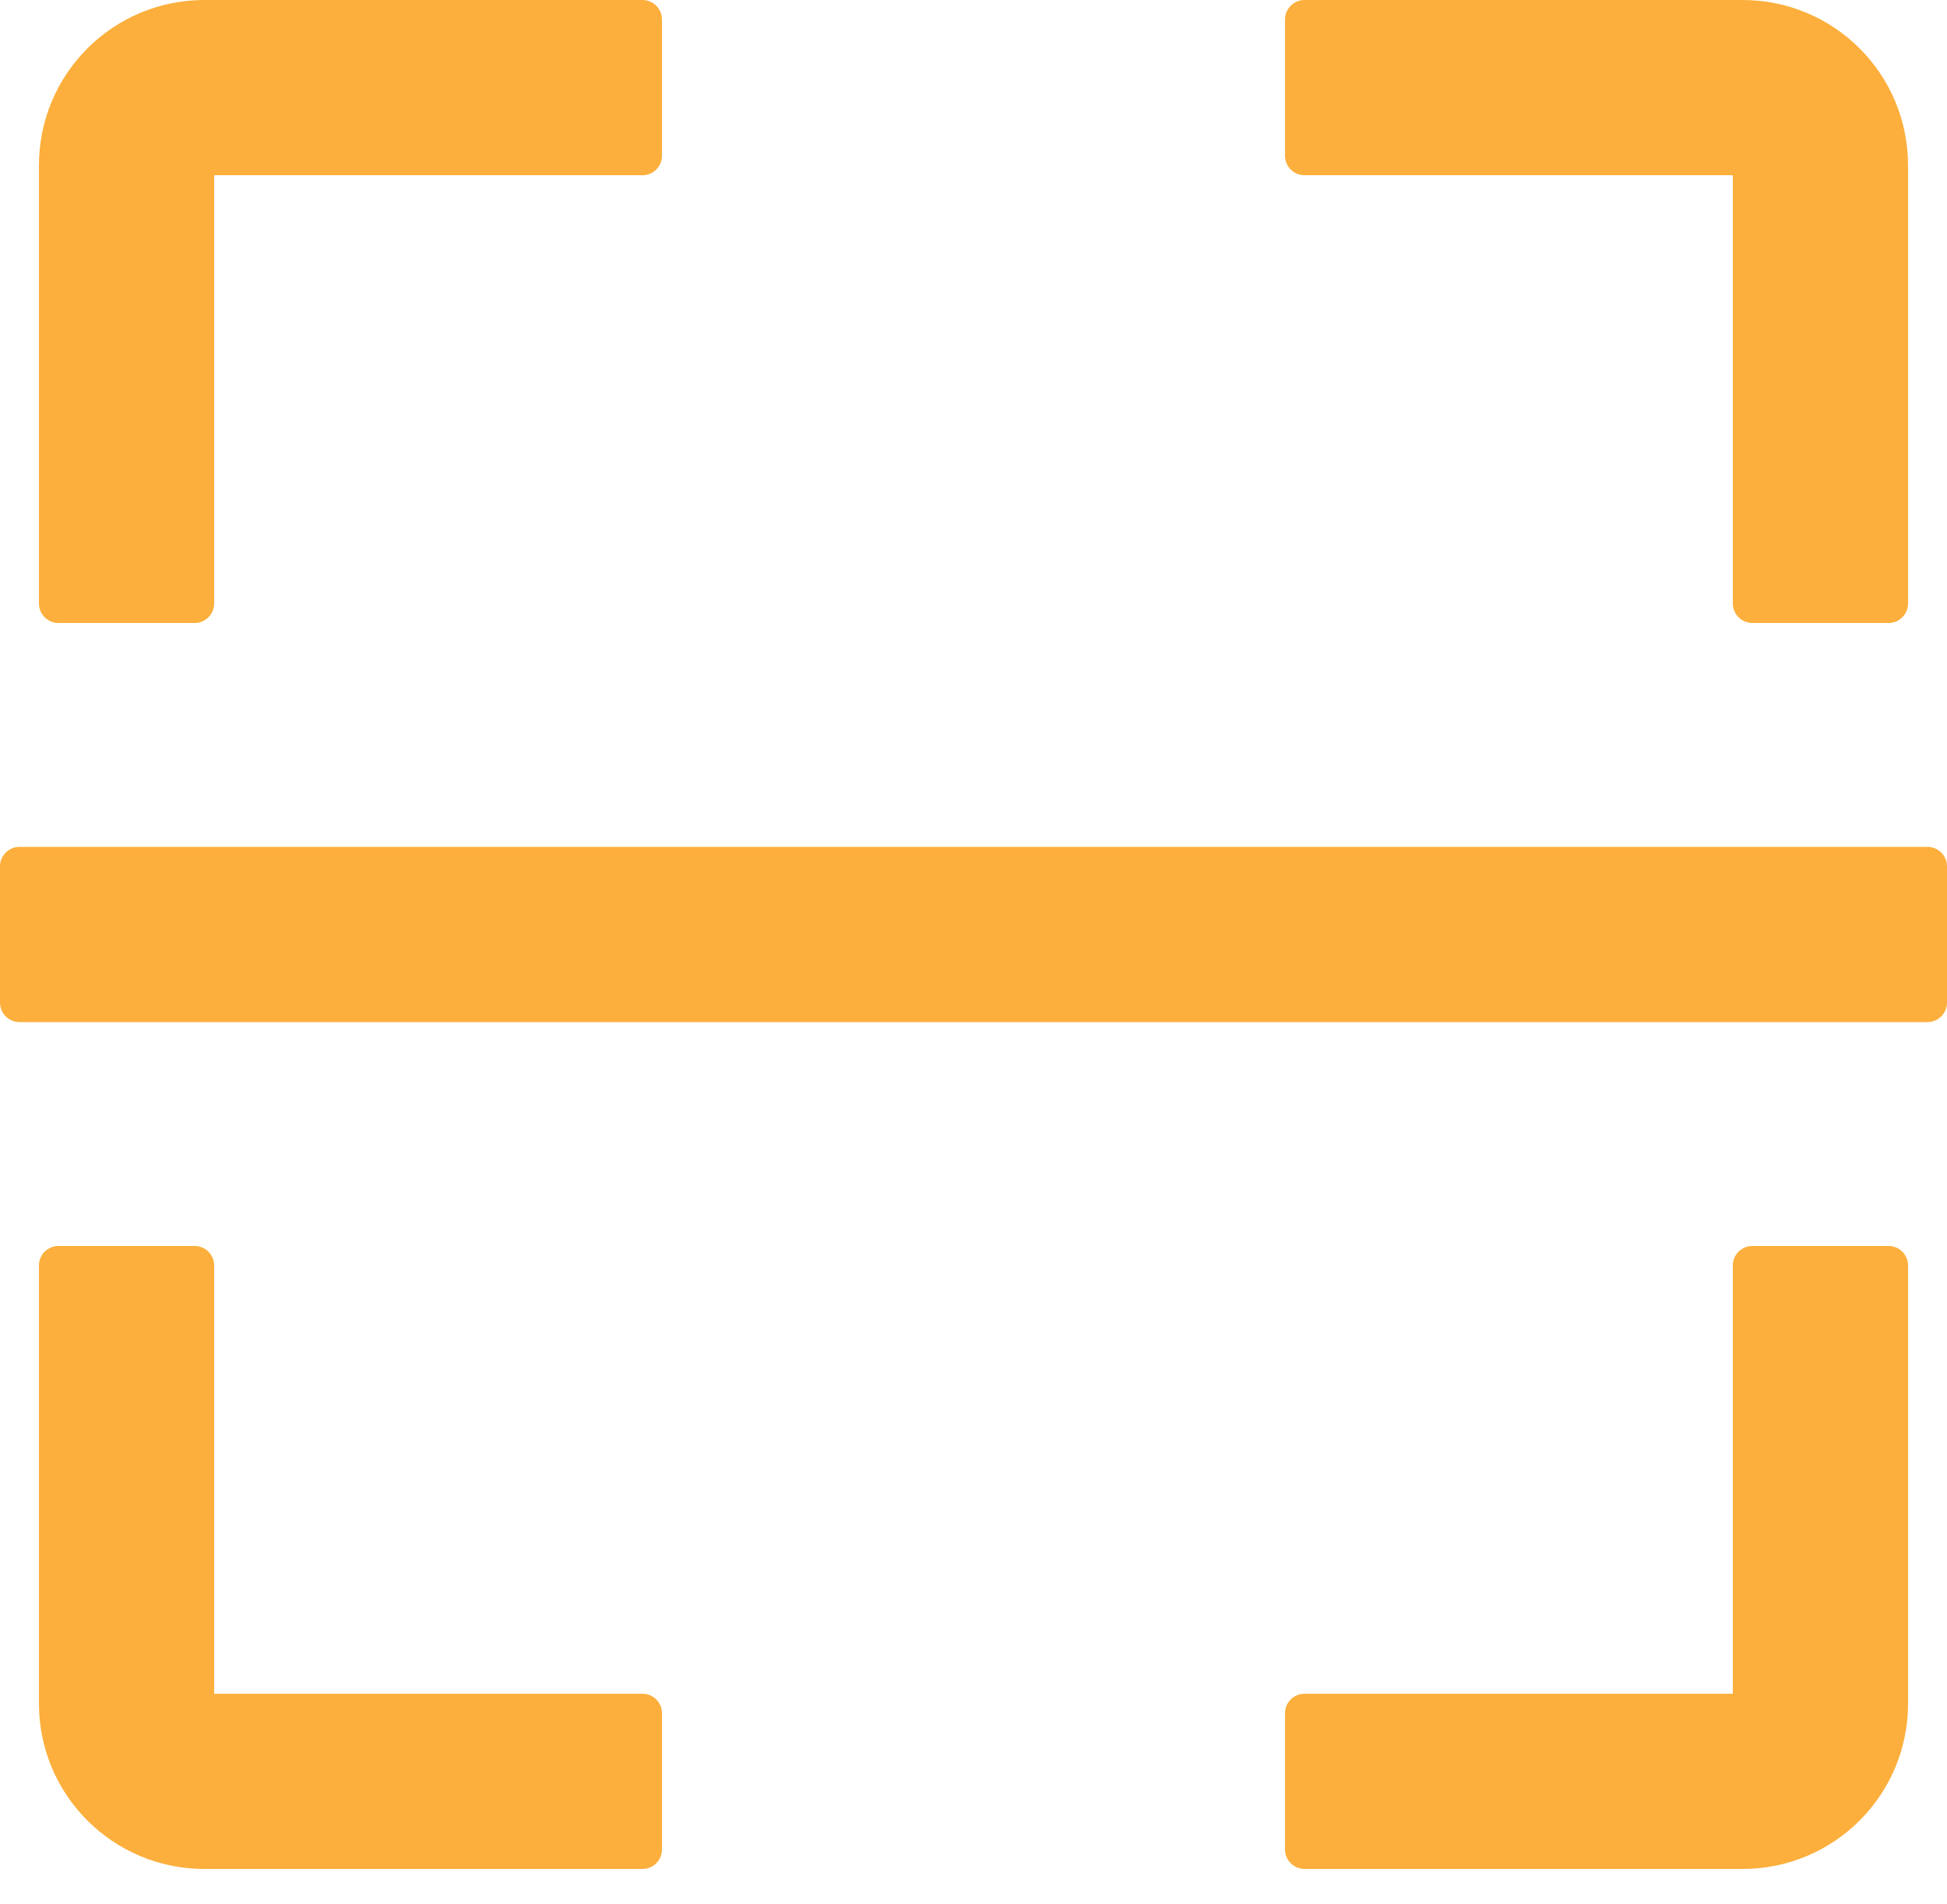
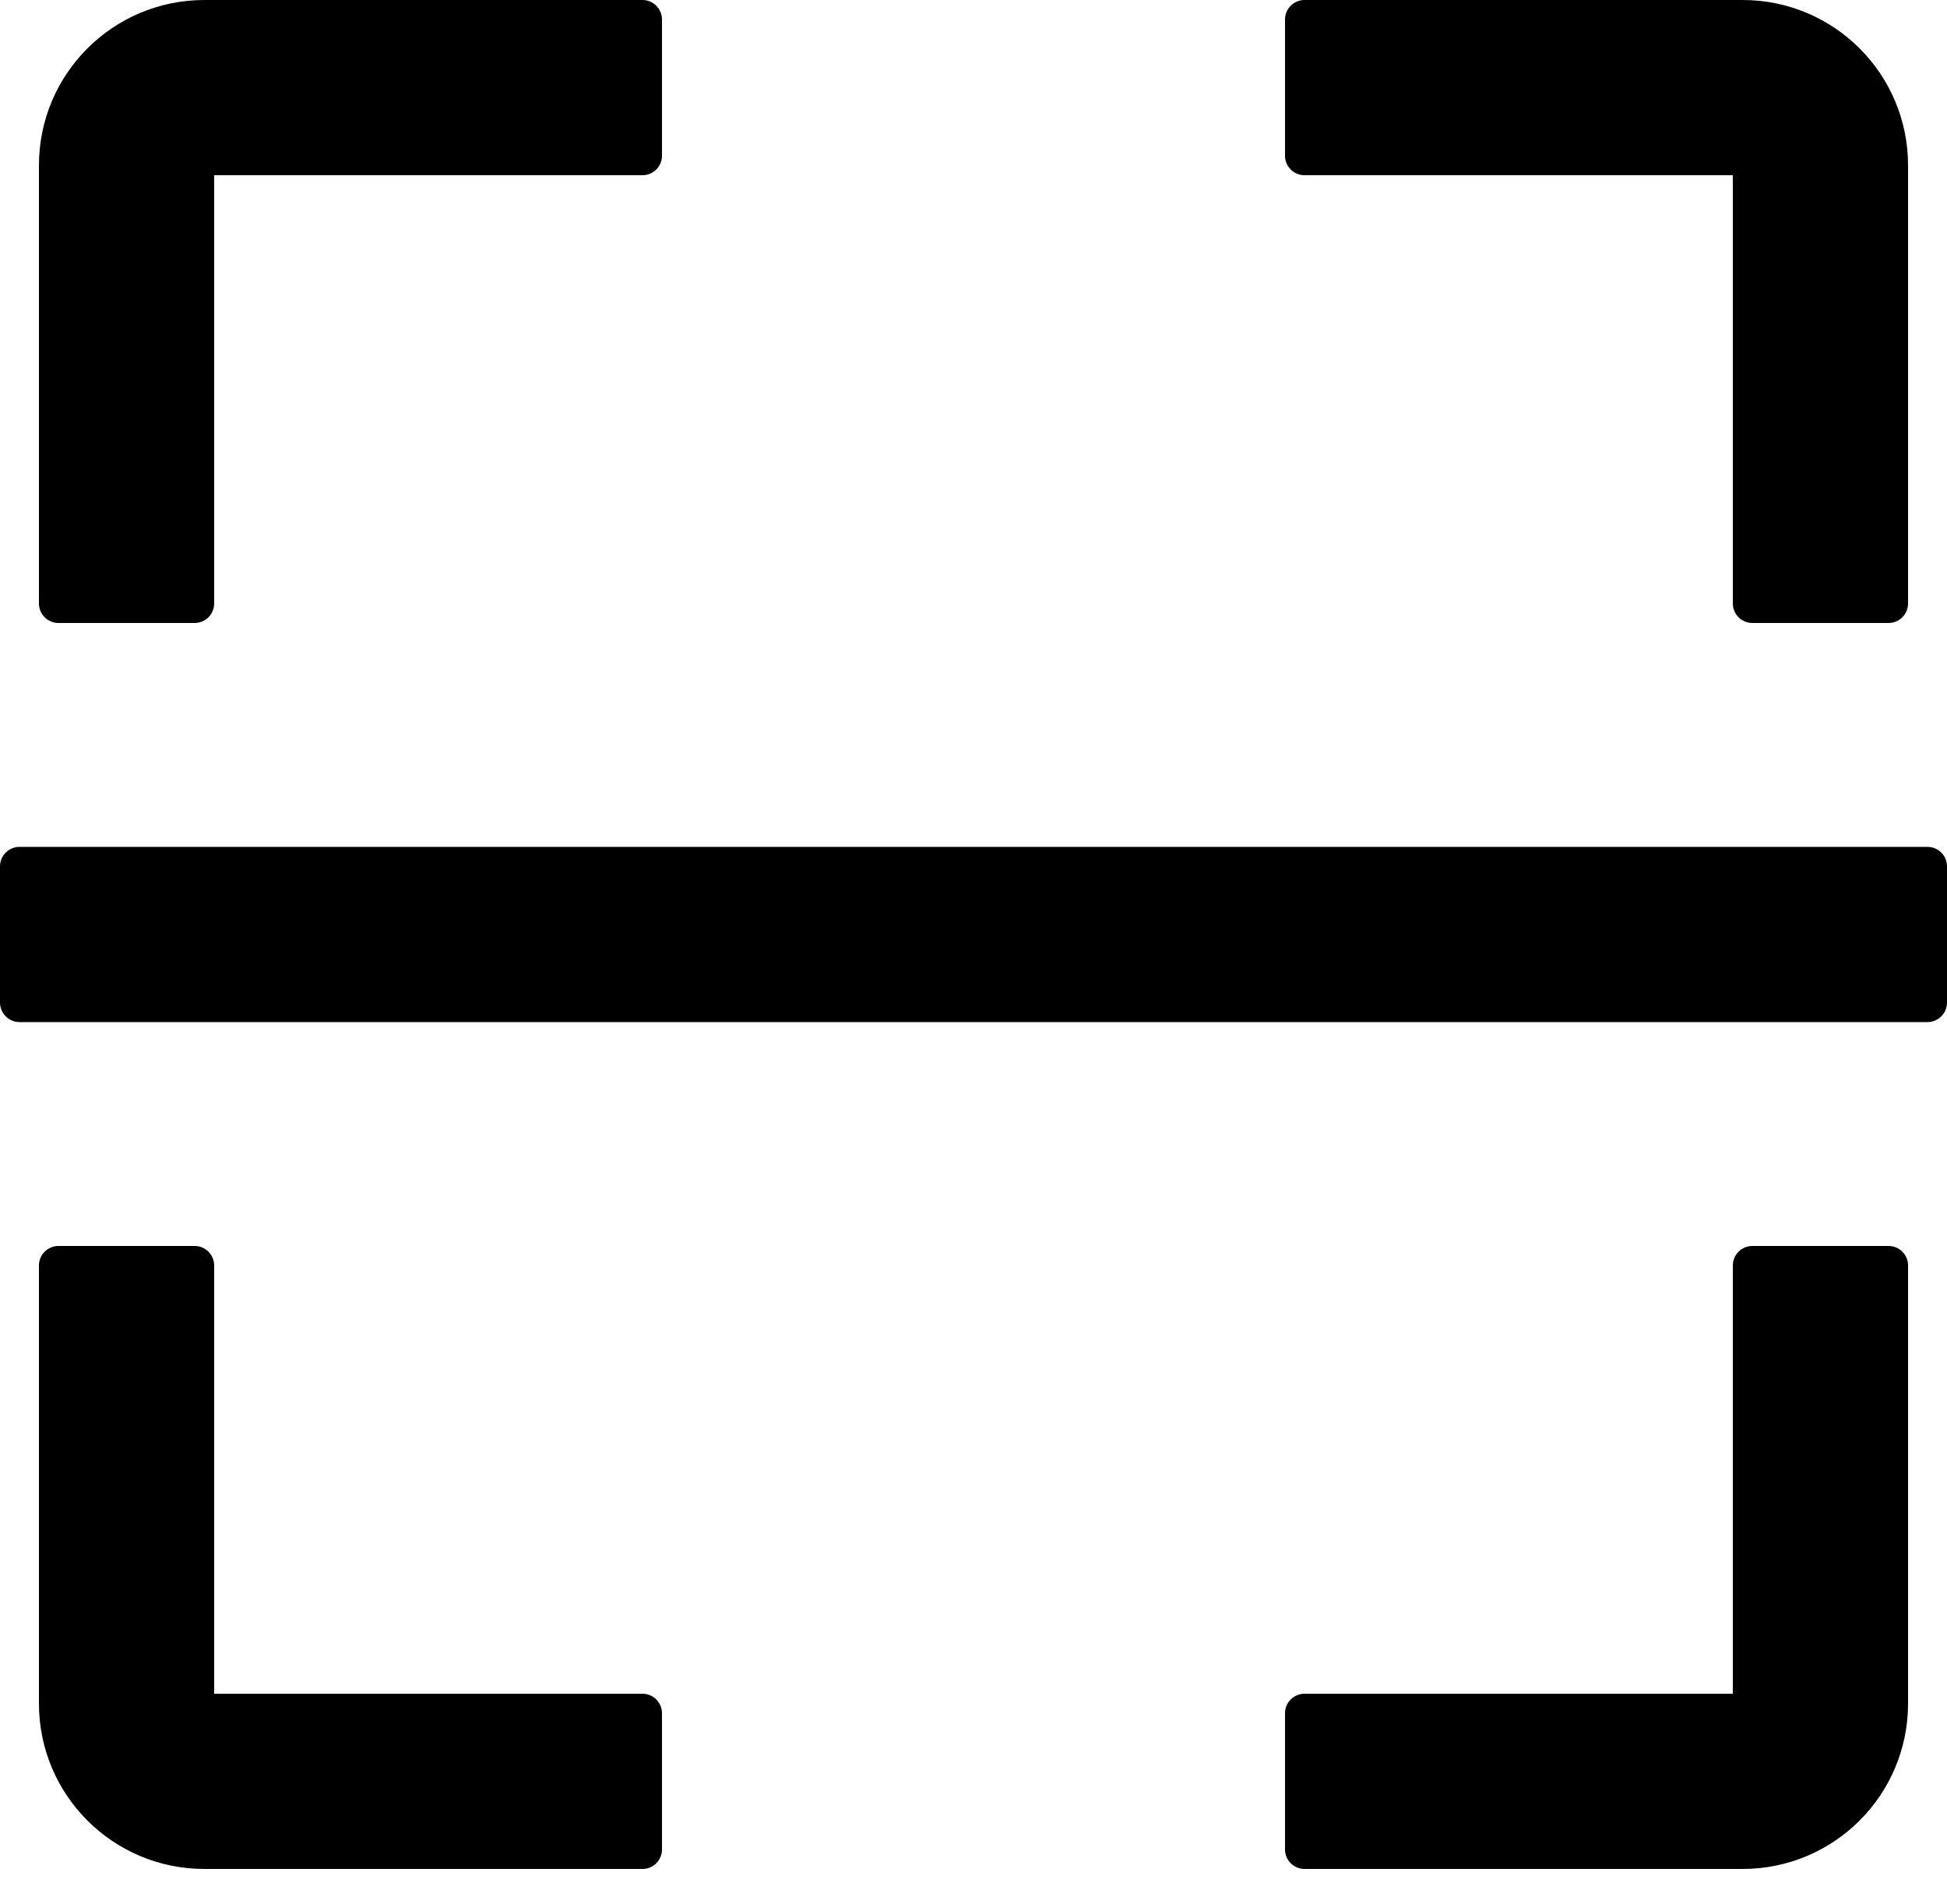
- <svg xmlns="http://www.w3.org/2000/svg" width="45" height="44" viewBox="0 0 45 44" fill="none">
-   <path d="M1.35 14.4H4.5C4.747 14.4 4.95 14.197 4.95 13.95V4.05H14.85C15.098 4.05 15.3 3.848 15.3 3.6V0.45C15.3 0.203 15.098 0 14.85 0H4.725C2.61 0 0.9 1.71 0.9 3.825V13.95C0.9 14.197 1.103 14.4 1.35 14.4ZM30.15 4.05H40.05V13.95C40.05 14.197 40.252 14.4 40.5 14.4H43.65C43.898 14.4 44.1 14.197 44.1 13.95V3.825C44.1 1.71 42.39 0 40.275 0H30.15C29.902 0 29.7 0.203 29.7 0.45V3.6C29.7 3.848 29.902 4.05 30.15 4.05ZM14.85 39.15H4.95V29.25C4.95 29.003 4.747 28.8 4.5 28.8H1.35C1.103 28.8 0.9 29.003 0.9 29.25V39.375C0.9 41.49 2.61 43.2 4.725 43.2H14.85C15.098 43.2 15.3 42.998 15.3 42.75V39.6C15.3 39.352 15.098 39.15 14.85 39.15ZM43.65 28.8H40.5C40.252 28.8 40.05 29.003 40.05 29.25V39.15H30.15C29.902 39.15 29.7 39.352 29.7 39.6V42.75C29.7 42.998 29.902 43.2 30.15 43.2H40.275C42.39 43.2 44.1 41.49 44.1 39.375V29.25C44.1 29.003 43.898 28.8 43.65 28.8ZM44.55 19.575H0.45C0.203 19.575 0 19.777 0 20.025V23.175C0 23.422 0.203 23.625 0.45 23.625H44.55C44.797 23.625 45 23.422 45 23.175V20.025C45 19.777 44.797 19.575 44.55 19.575Z" fill="#FCAF3C" />
+ <svg xmlns="http://www.w3.org/2000/svg" width="45" height="44" viewBox="0 0 45 44">
+   <path d="M1.35 14.4H4.5C4.747 14.4 4.95 14.197 4.95 13.95V4.05H14.85C15.098 4.05 15.3 3.848 15.3 3.6V0.45C15.3 0.203 15.098 0 14.85 0H4.725C2.61 0 0.9 1.71 0.9 3.825V13.95C0.9 14.197 1.103 14.4 1.35 14.4ZM30.15 4.05H40.05V13.95C40.05 14.197 40.252 14.4 40.5 14.4H43.65C43.898 14.4 44.1 14.197 44.1 13.95V3.825C44.1 1.71 42.39 0 40.275 0H30.15C29.902 0 29.7 0.203 29.7 0.45V3.6C29.7 3.848 29.902 4.05 30.15 4.05ZM14.85 39.15H4.95V29.25C4.95 29.003 4.747 28.8 4.5 28.8H1.35C1.103 28.8 0.9 29.003 0.9 29.25V39.375C0.9 41.49 2.61 43.2 4.725 43.2H14.85C15.098 43.2 15.3 42.998 15.3 42.75V39.6C15.3 39.352 15.098 39.15 14.85 39.15ZM43.65 28.8H40.5C40.252 28.8 40.05 29.003 40.05 29.25V39.15H30.15C29.902 39.15 29.7 39.352 29.7 39.6V42.75C29.7 42.998 29.902 43.2 30.15 43.2H40.275C42.39 43.2 44.1 41.49 44.1 39.375V29.25C44.1 29.003 43.898 28.8 43.65 28.8ZM44.55 19.575H0.45C0.203 19.575 0 19.777 0 20.025V23.175C0 23.422 0.203 23.625 0.45 23.625H44.55C44.797 23.625 45 23.422 45 23.175V20.025C45 19.777 44.797 19.575 44.55 19.575Z" />
</svg>
